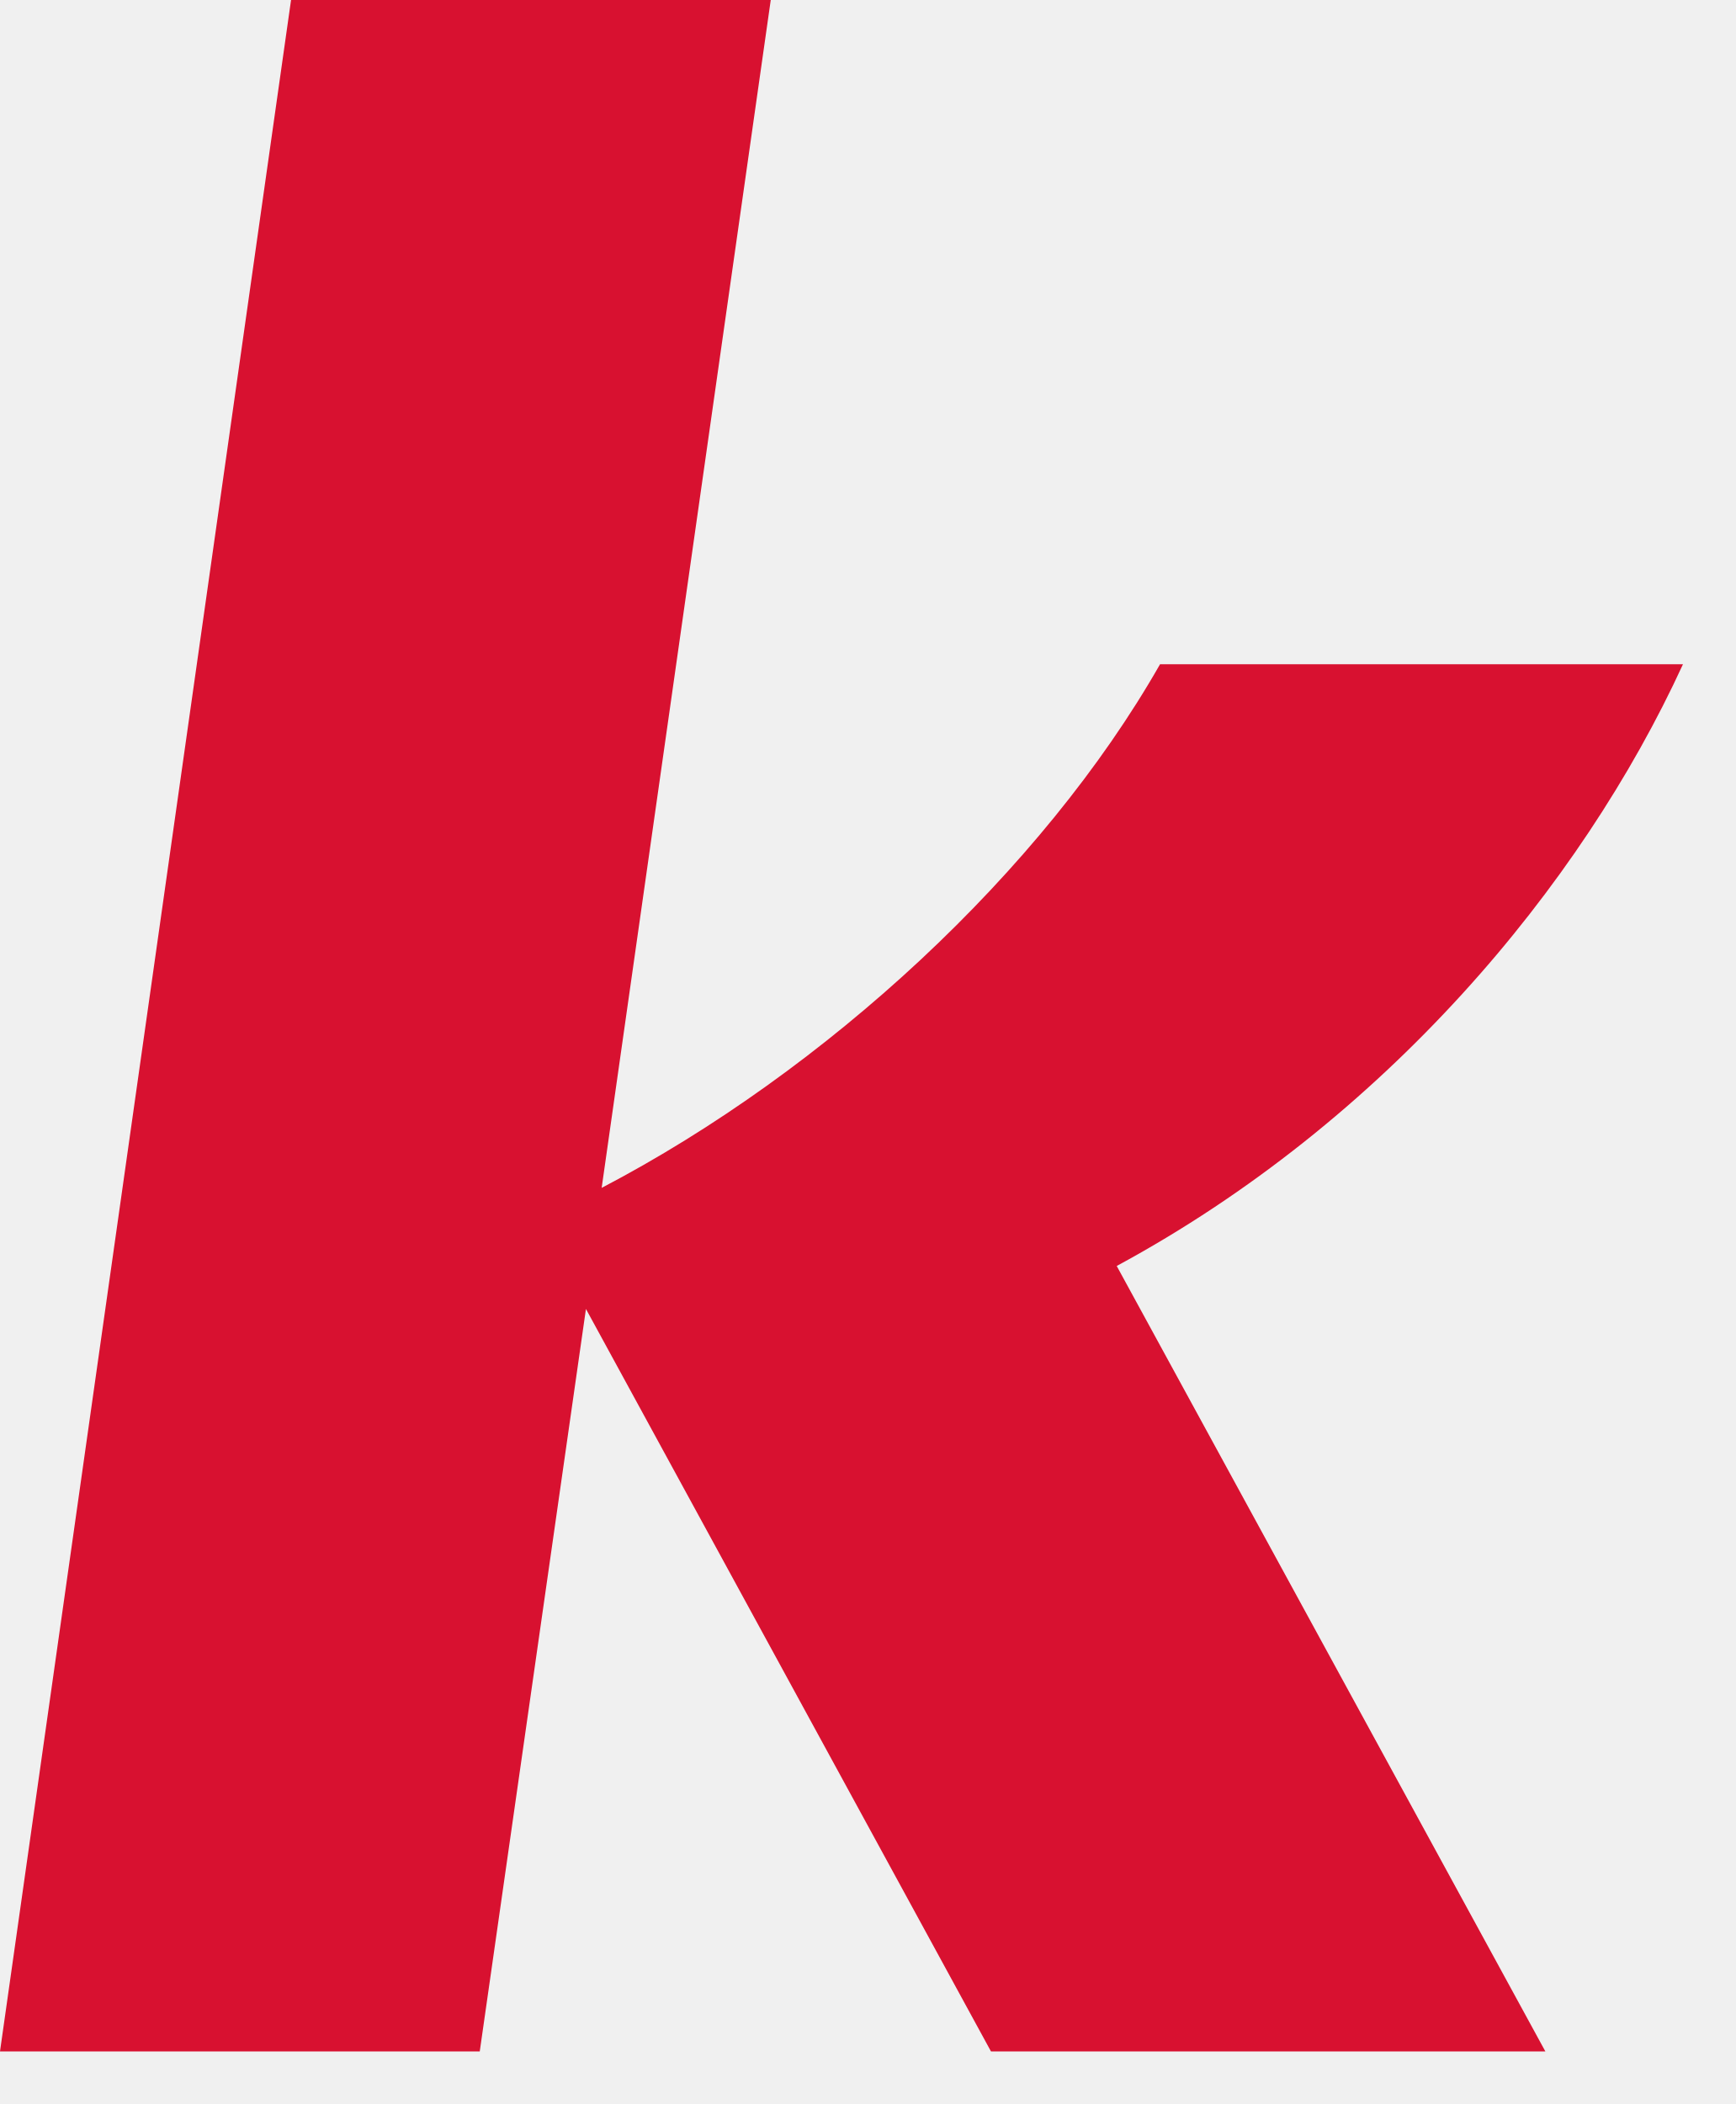
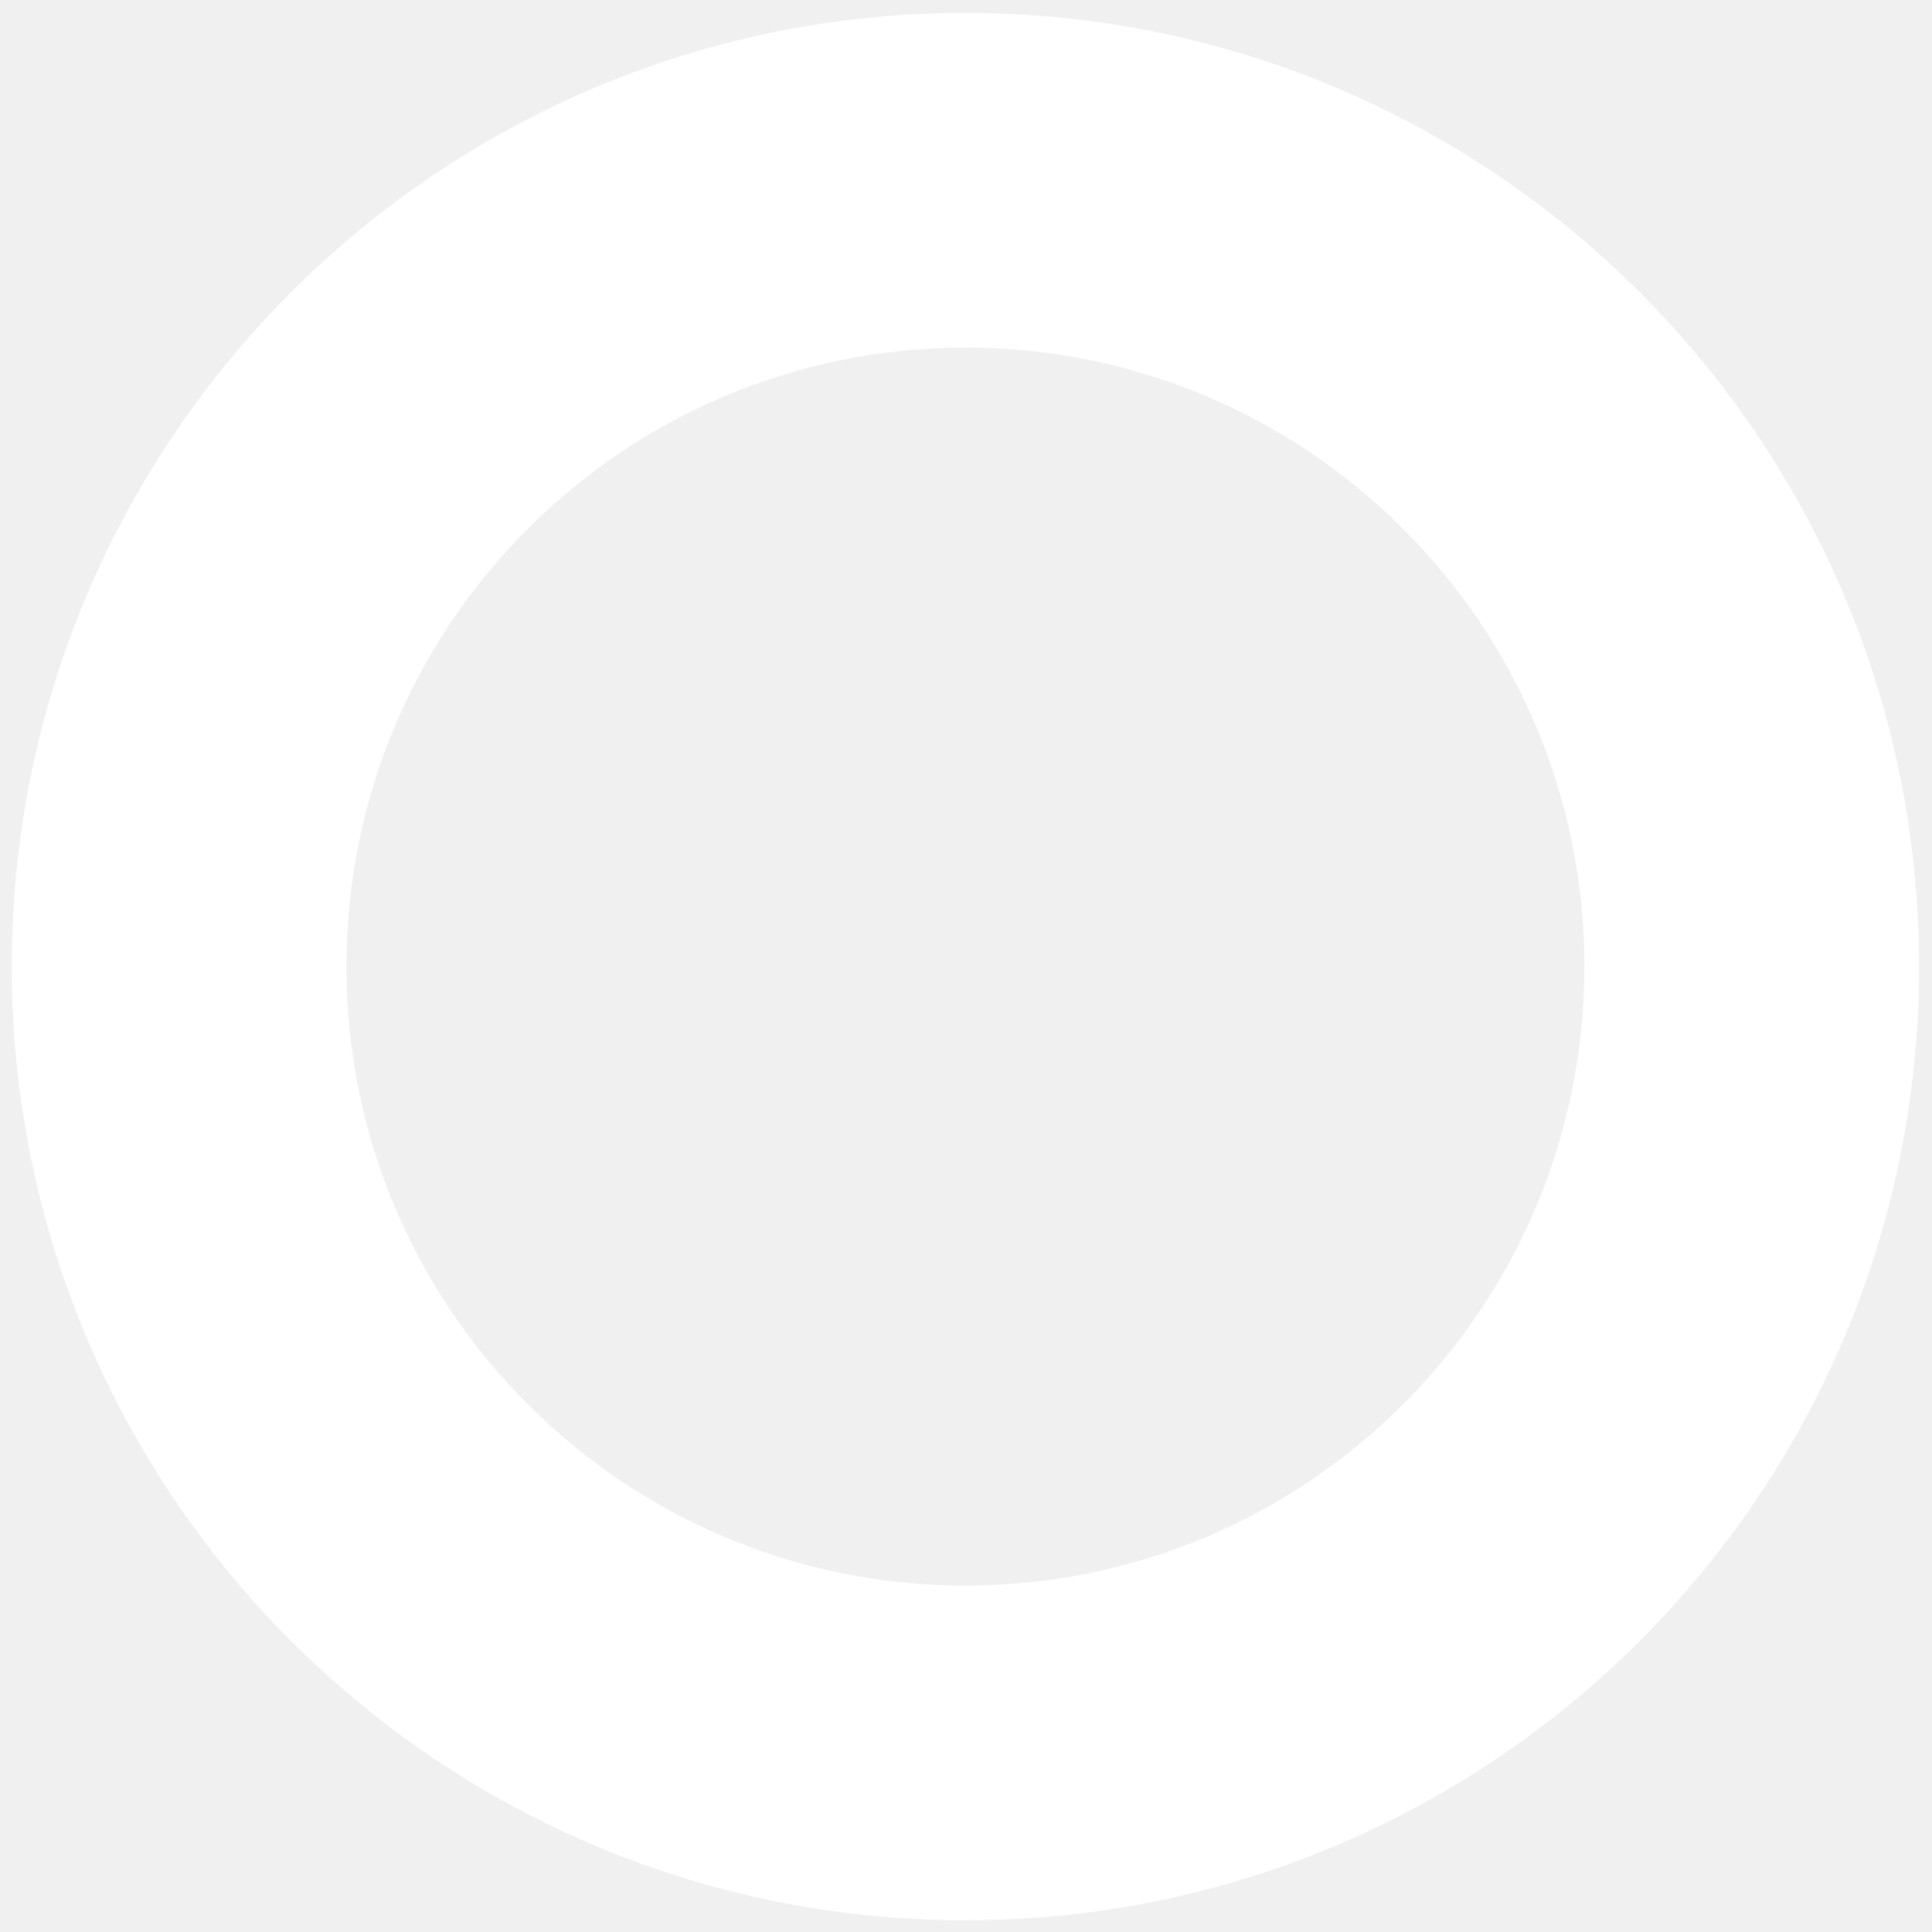
- <svg xmlns="http://www.w3.org/2000/svg" version="1.1" width="33px" height="40px">
-   <g transform="matrix(1 0 0 1 -103 -60 )">
-     <path d="M 18.842 39  L 29.383 39  C 29.383 39  21.233 24.068  21.233 24.068  C 26.318 21.32  30.056 16.862  32 12.628  C 32 12.628  22.057 12.628  22.057 12.628  C 19.813 16.565  15.701 20.355  11.44 22.583  C 11.44 22.583  14.655 0  14.655 0  L 5.534 0  L 0 39  L 9.122 39  L 11.141 24.885  L 18.842 39  Z " fill-rule="nonzero" fill="#d81130" stroke="none" transform="matrix(1 0 0 1 103 60 )" />
+ <svg xmlns="http://www.w3.org/2000/svg" version="1.1" width="13px" height="13px">
+   <g transform="matrix(1 0 0 1 -1299 -91 )">
+     <path d="M 12.913 6.504  C 12.913 2.96  10.04 0.087  6.496 0.087  C 2.952 0.087  0.079 2.96  0.079 6.504  C 0.079 10.048  2.952 12.921  6.496 12.921  C 10.04 12.921  12.913 10.048  12.913 6.504  Z M 6.496 2.339  C 8.797 2.339  10.661 4.203  10.661 6.504  C 10.661 8.804  8.797 10.669  6.496 10.669  C 4.196 10.669  2.331 8.804  2.331 6.504  C 2.331 4.203  4.196 2.339  6.496 2.339  Z " fill-rule="nonzero" fill="#ffffff" stroke="none" transform="matrix(1 0 0 1 1299 91 )" />
  </g>
</svg>
